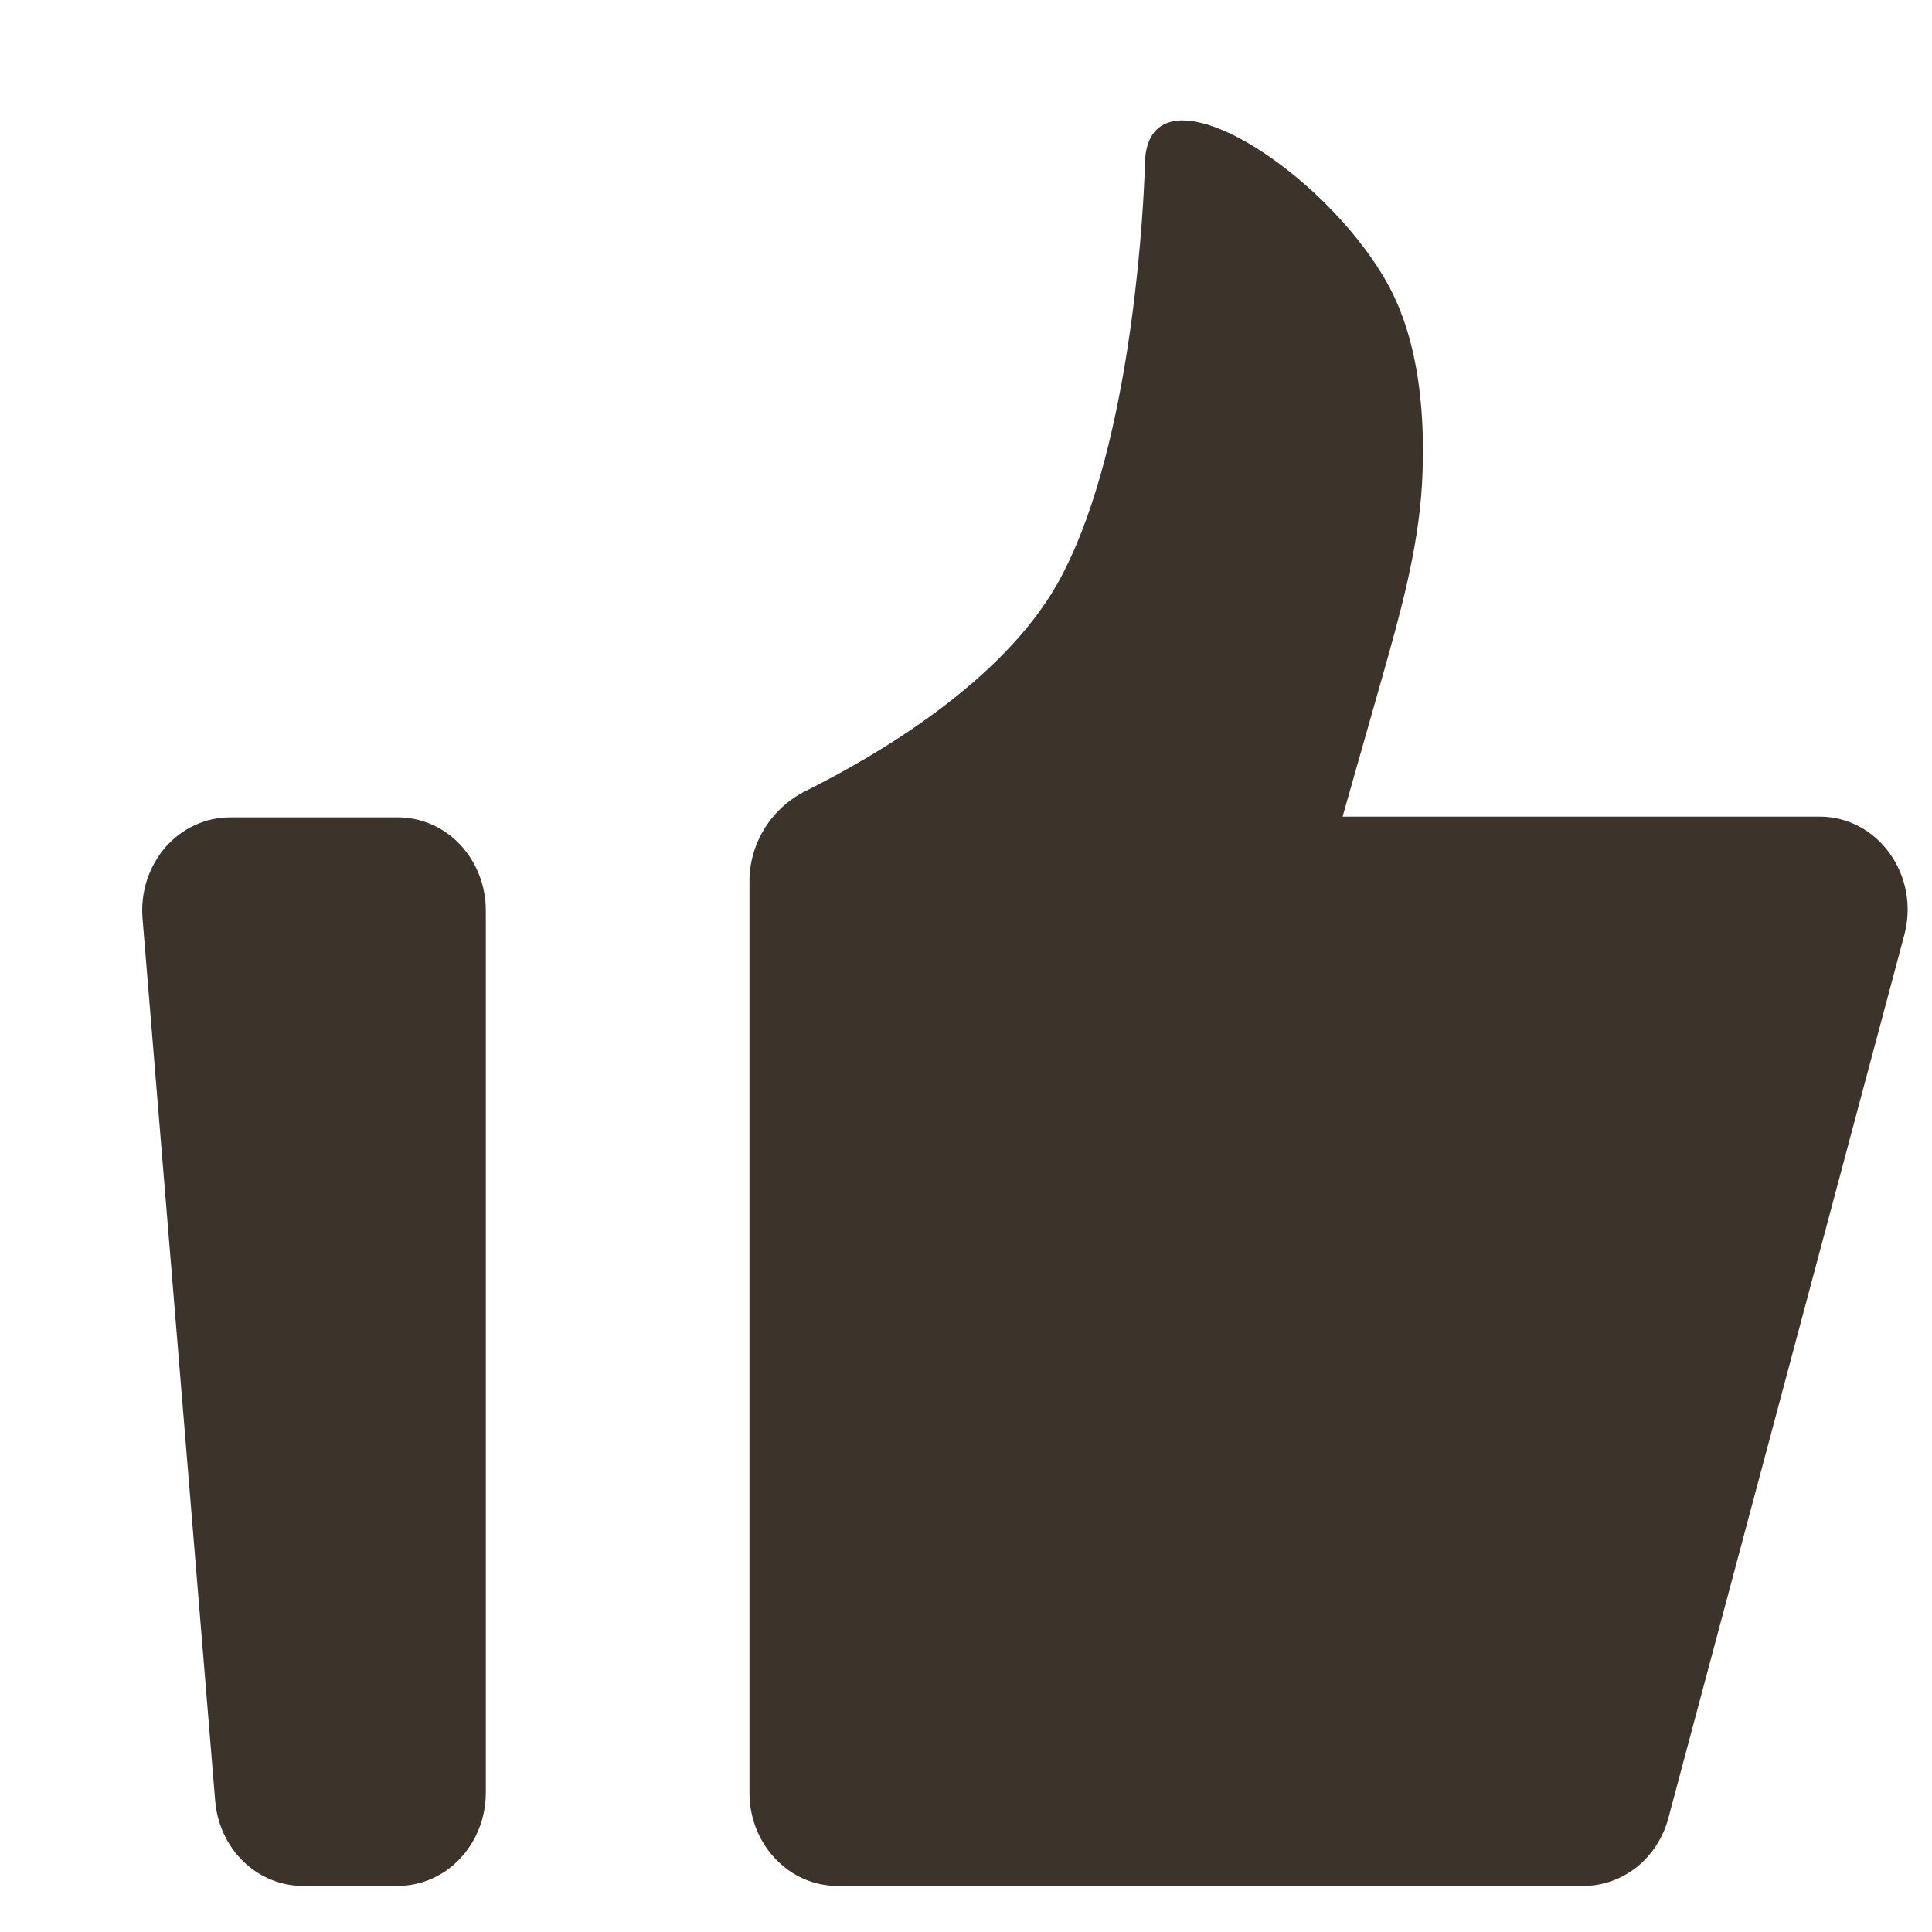
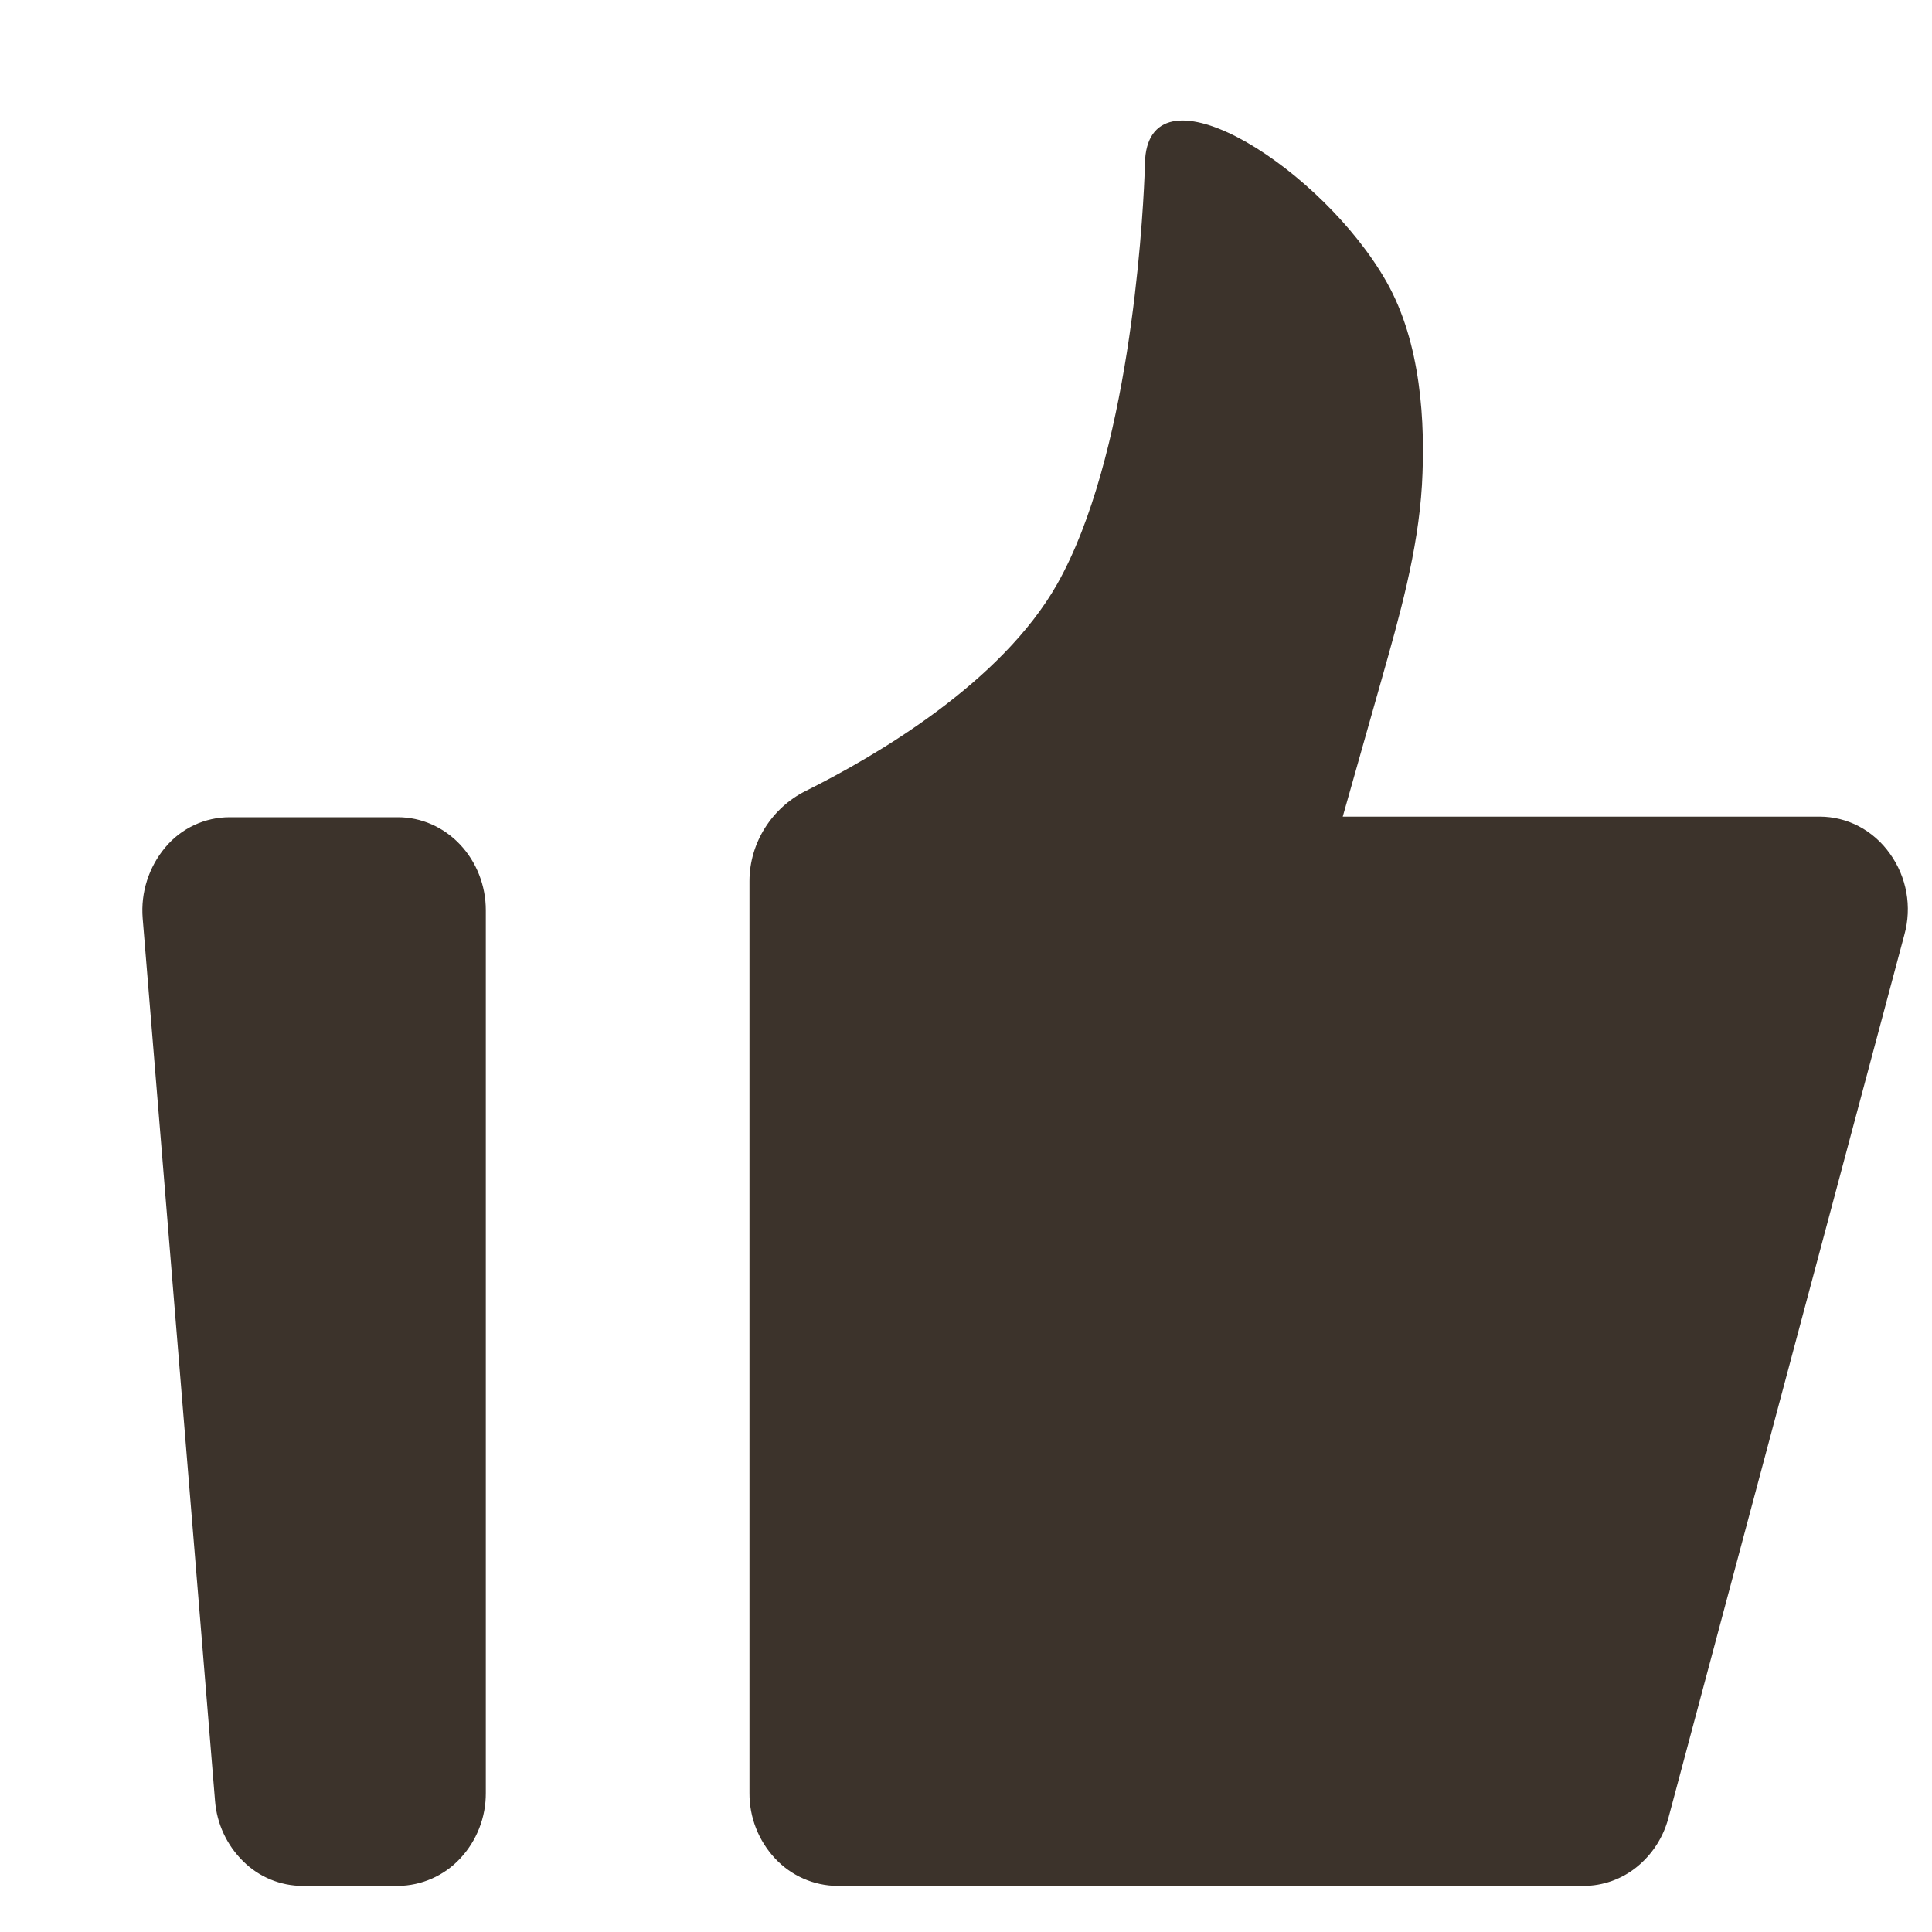
- <svg xmlns="http://www.w3.org/2000/svg" width="13" height="13" viewBox="0 0 13 13" fill="none">
-   <path d="M0.959 6.179C0.952 6.093 0.962 6.006 0.988 5.924C1.015 5.842 1.057 5.766 1.112 5.702C1.168 5.638 1.235 5.587 1.31 5.553C1.385 5.518 1.466 5.5 1.548 5.5H2.677C2.834 5.5 2.985 5.565 3.096 5.683C3.206 5.8 3.269 5.959 3.269 6.125V12.064C3.269 12.23 3.206 12.389 3.096 12.506C2.985 12.624 2.834 12.69 2.677 12.69H2.037C1.889 12.69 1.746 12.631 1.637 12.525C1.528 12.419 1.461 12.274 1.448 12.118L0.959 6.179ZM5.043 5.929C5.043 5.668 5.197 5.434 5.42 5.323C5.907 5.08 6.738 4.591 7.113 3.931C7.595 3.079 7.686 1.541 7.701 1.188C7.703 1.139 7.702 1.09 7.708 1.041C7.788 0.43 8.903 1.143 9.33 1.897C9.562 2.306 9.592 2.844 9.568 3.264C9.541 3.712 9.417 4.146 9.295 4.577L9.034 5.495H12.245C12.336 5.495 12.426 5.517 12.508 5.56C12.59 5.603 12.661 5.666 12.716 5.743C12.771 5.82 12.809 5.909 12.826 6.004C12.843 6.099 12.839 6.197 12.814 6.29L11.226 12.234C11.191 12.365 11.116 12.481 11.014 12.563C10.911 12.645 10.785 12.69 10.656 12.69H5.634C5.477 12.69 5.327 12.624 5.216 12.506C5.105 12.389 5.043 12.23 5.043 12.064V5.929Z" fill="#3C332B" />
+ <svg xmlns="http://www.w3.org/2000/svg" width="13" height="13" fill="none">
+   <path fill="#3C332B" d="M.96 6.179a.66.66 0 0 1 .152-.477.564.564 0 0 1 .436-.203h1.13c.156 0 .307.066.418.184s.173.276.173.442v5.94a.64.64 0 0 1-.173.441.58.58 0 0 1-.419.184h-.64a.57.57 0 0 1-.4-.165.64.64 0 0 1-.19-.407zm4.083-.25c0-.26.154-.495.377-.606.487-.243 1.318-.732 1.693-1.392.482-.852.573-2.39.588-2.743.002-.049.001-.098.007-.147.08-.61 1.195.102 1.622.856.232.41.262.947.238 1.367-.027.448-.151.882-.273 1.313l-.26.918h3.21c.09 0 .181.022.263.065a.6.6 0 0 1 .208.183.64.64 0 0 1 .098.547l-1.588 5.944a.63.63 0 0 1-.213.329.57.57 0 0 1-.357.127H5.634a.58.58 0 0 1-.418-.184.64.64 0 0 1-.173-.442z" />
</svg>
